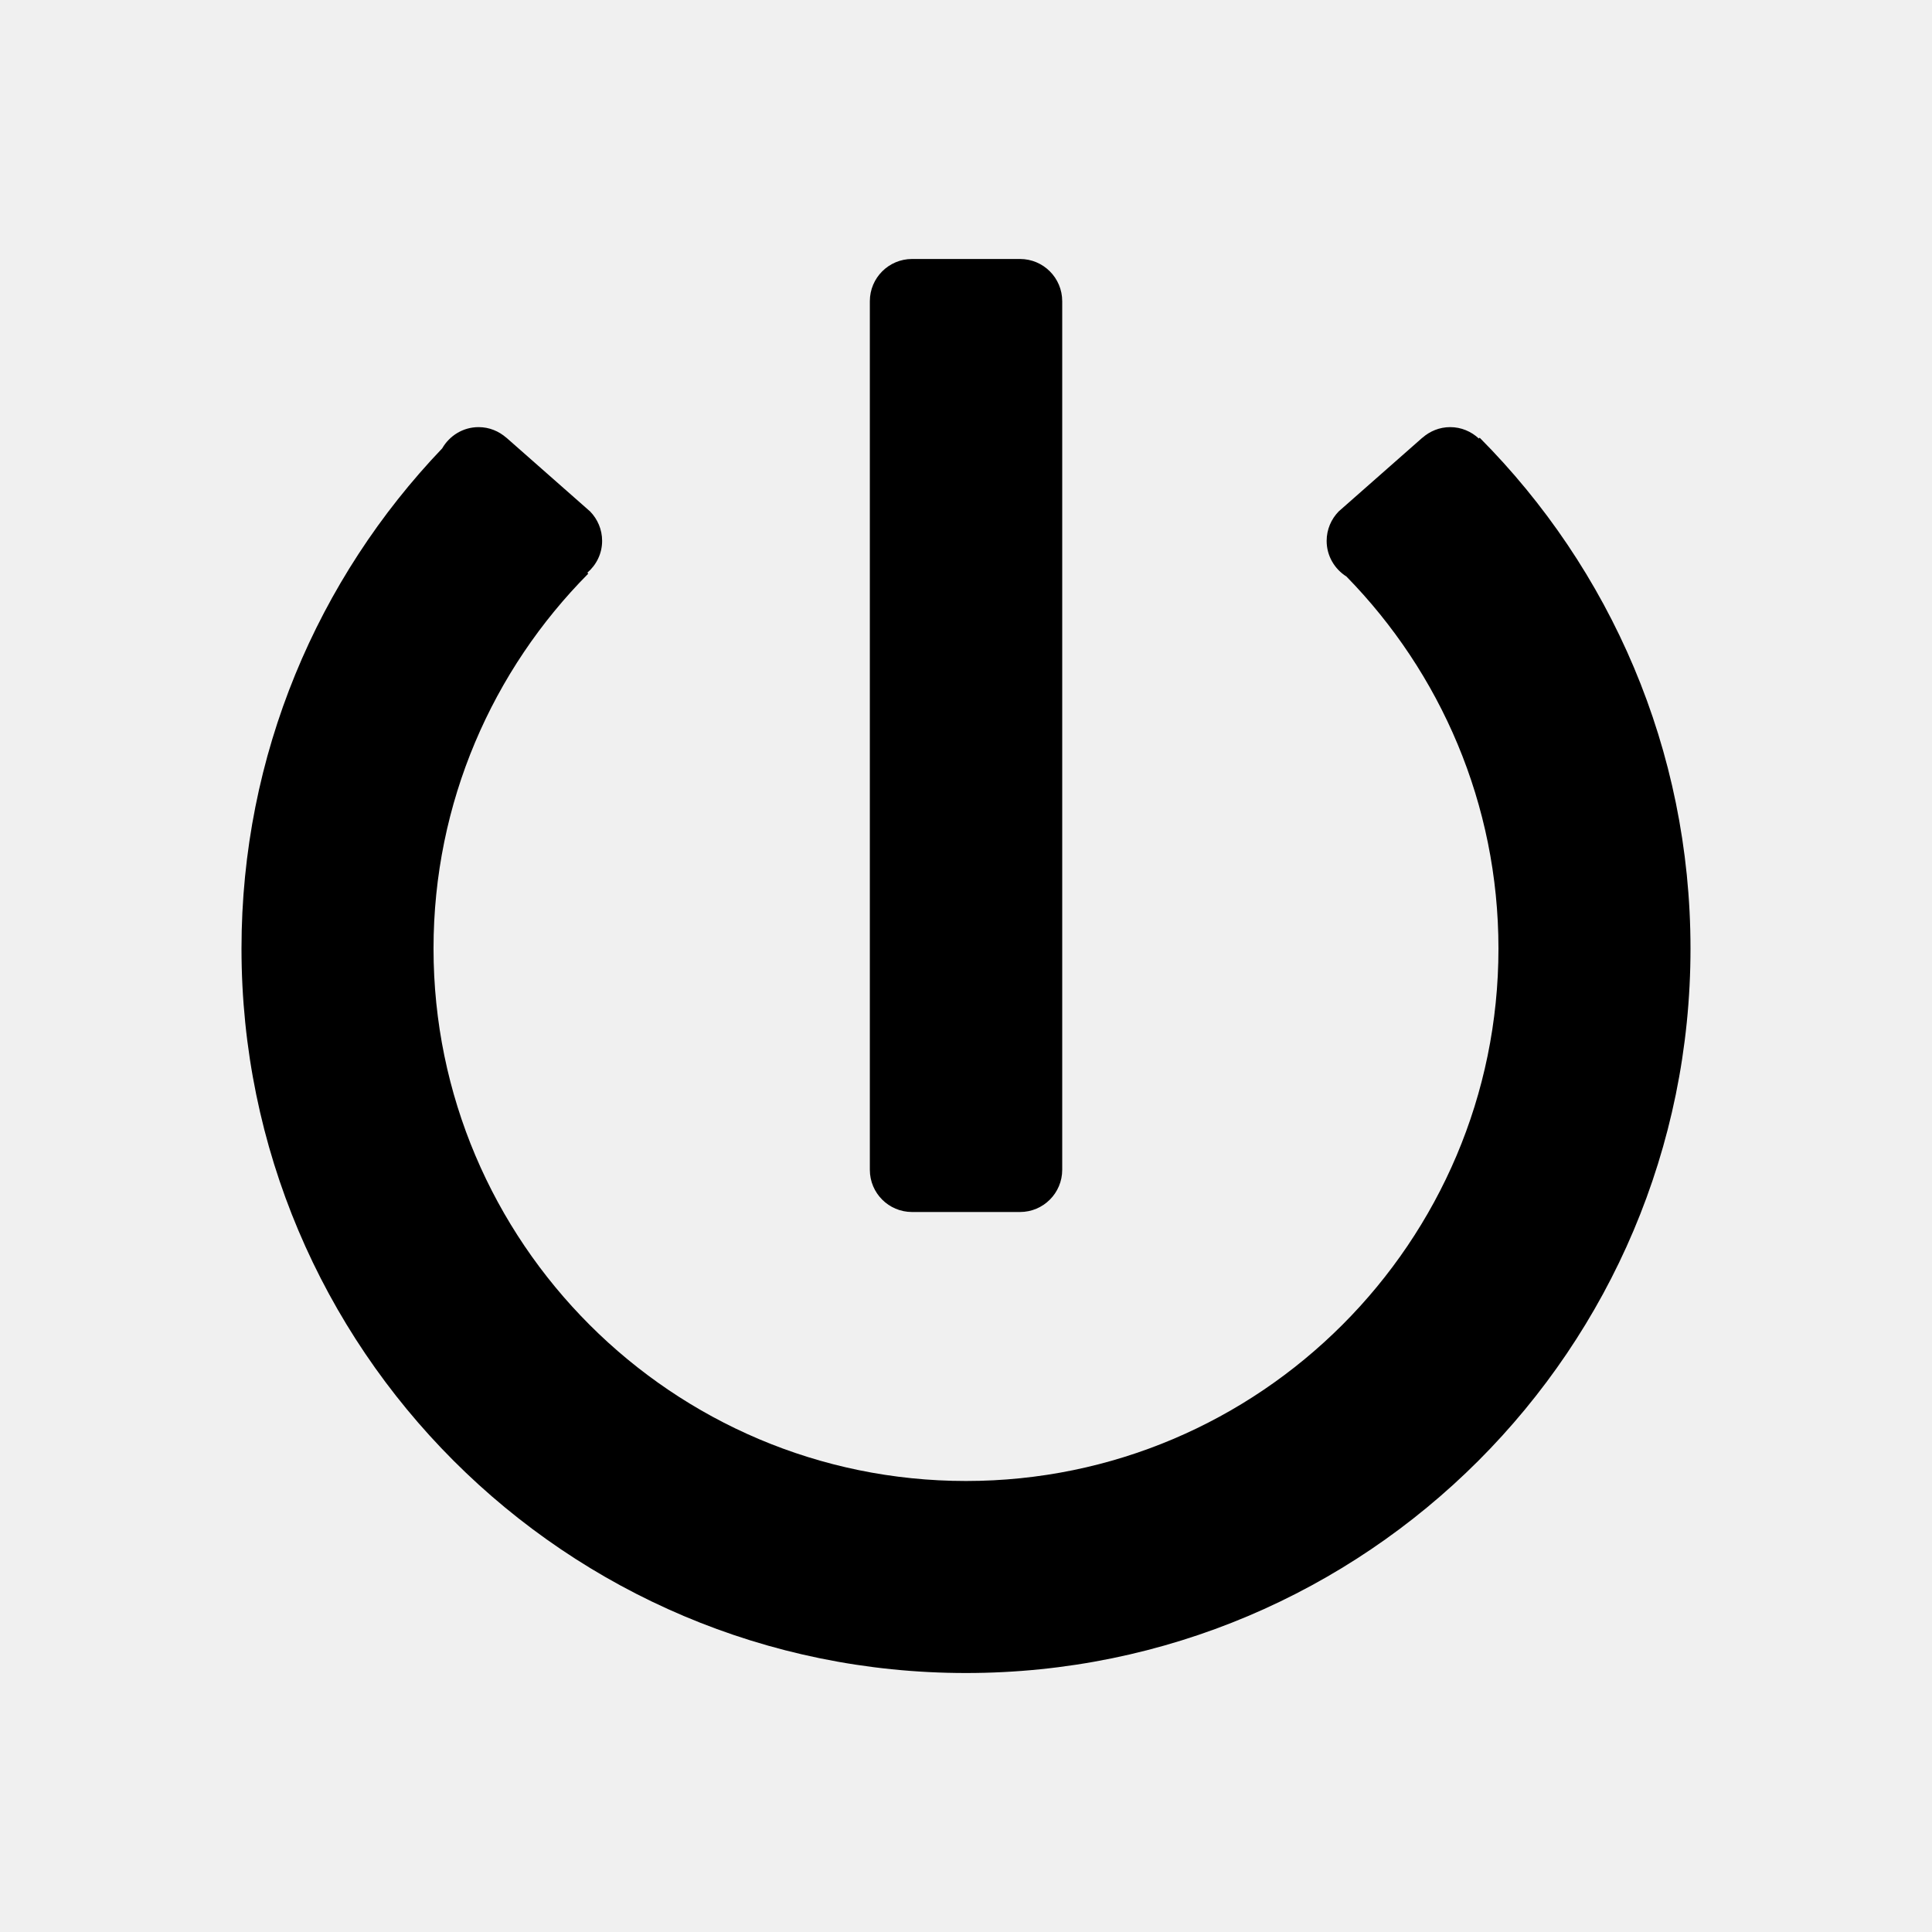
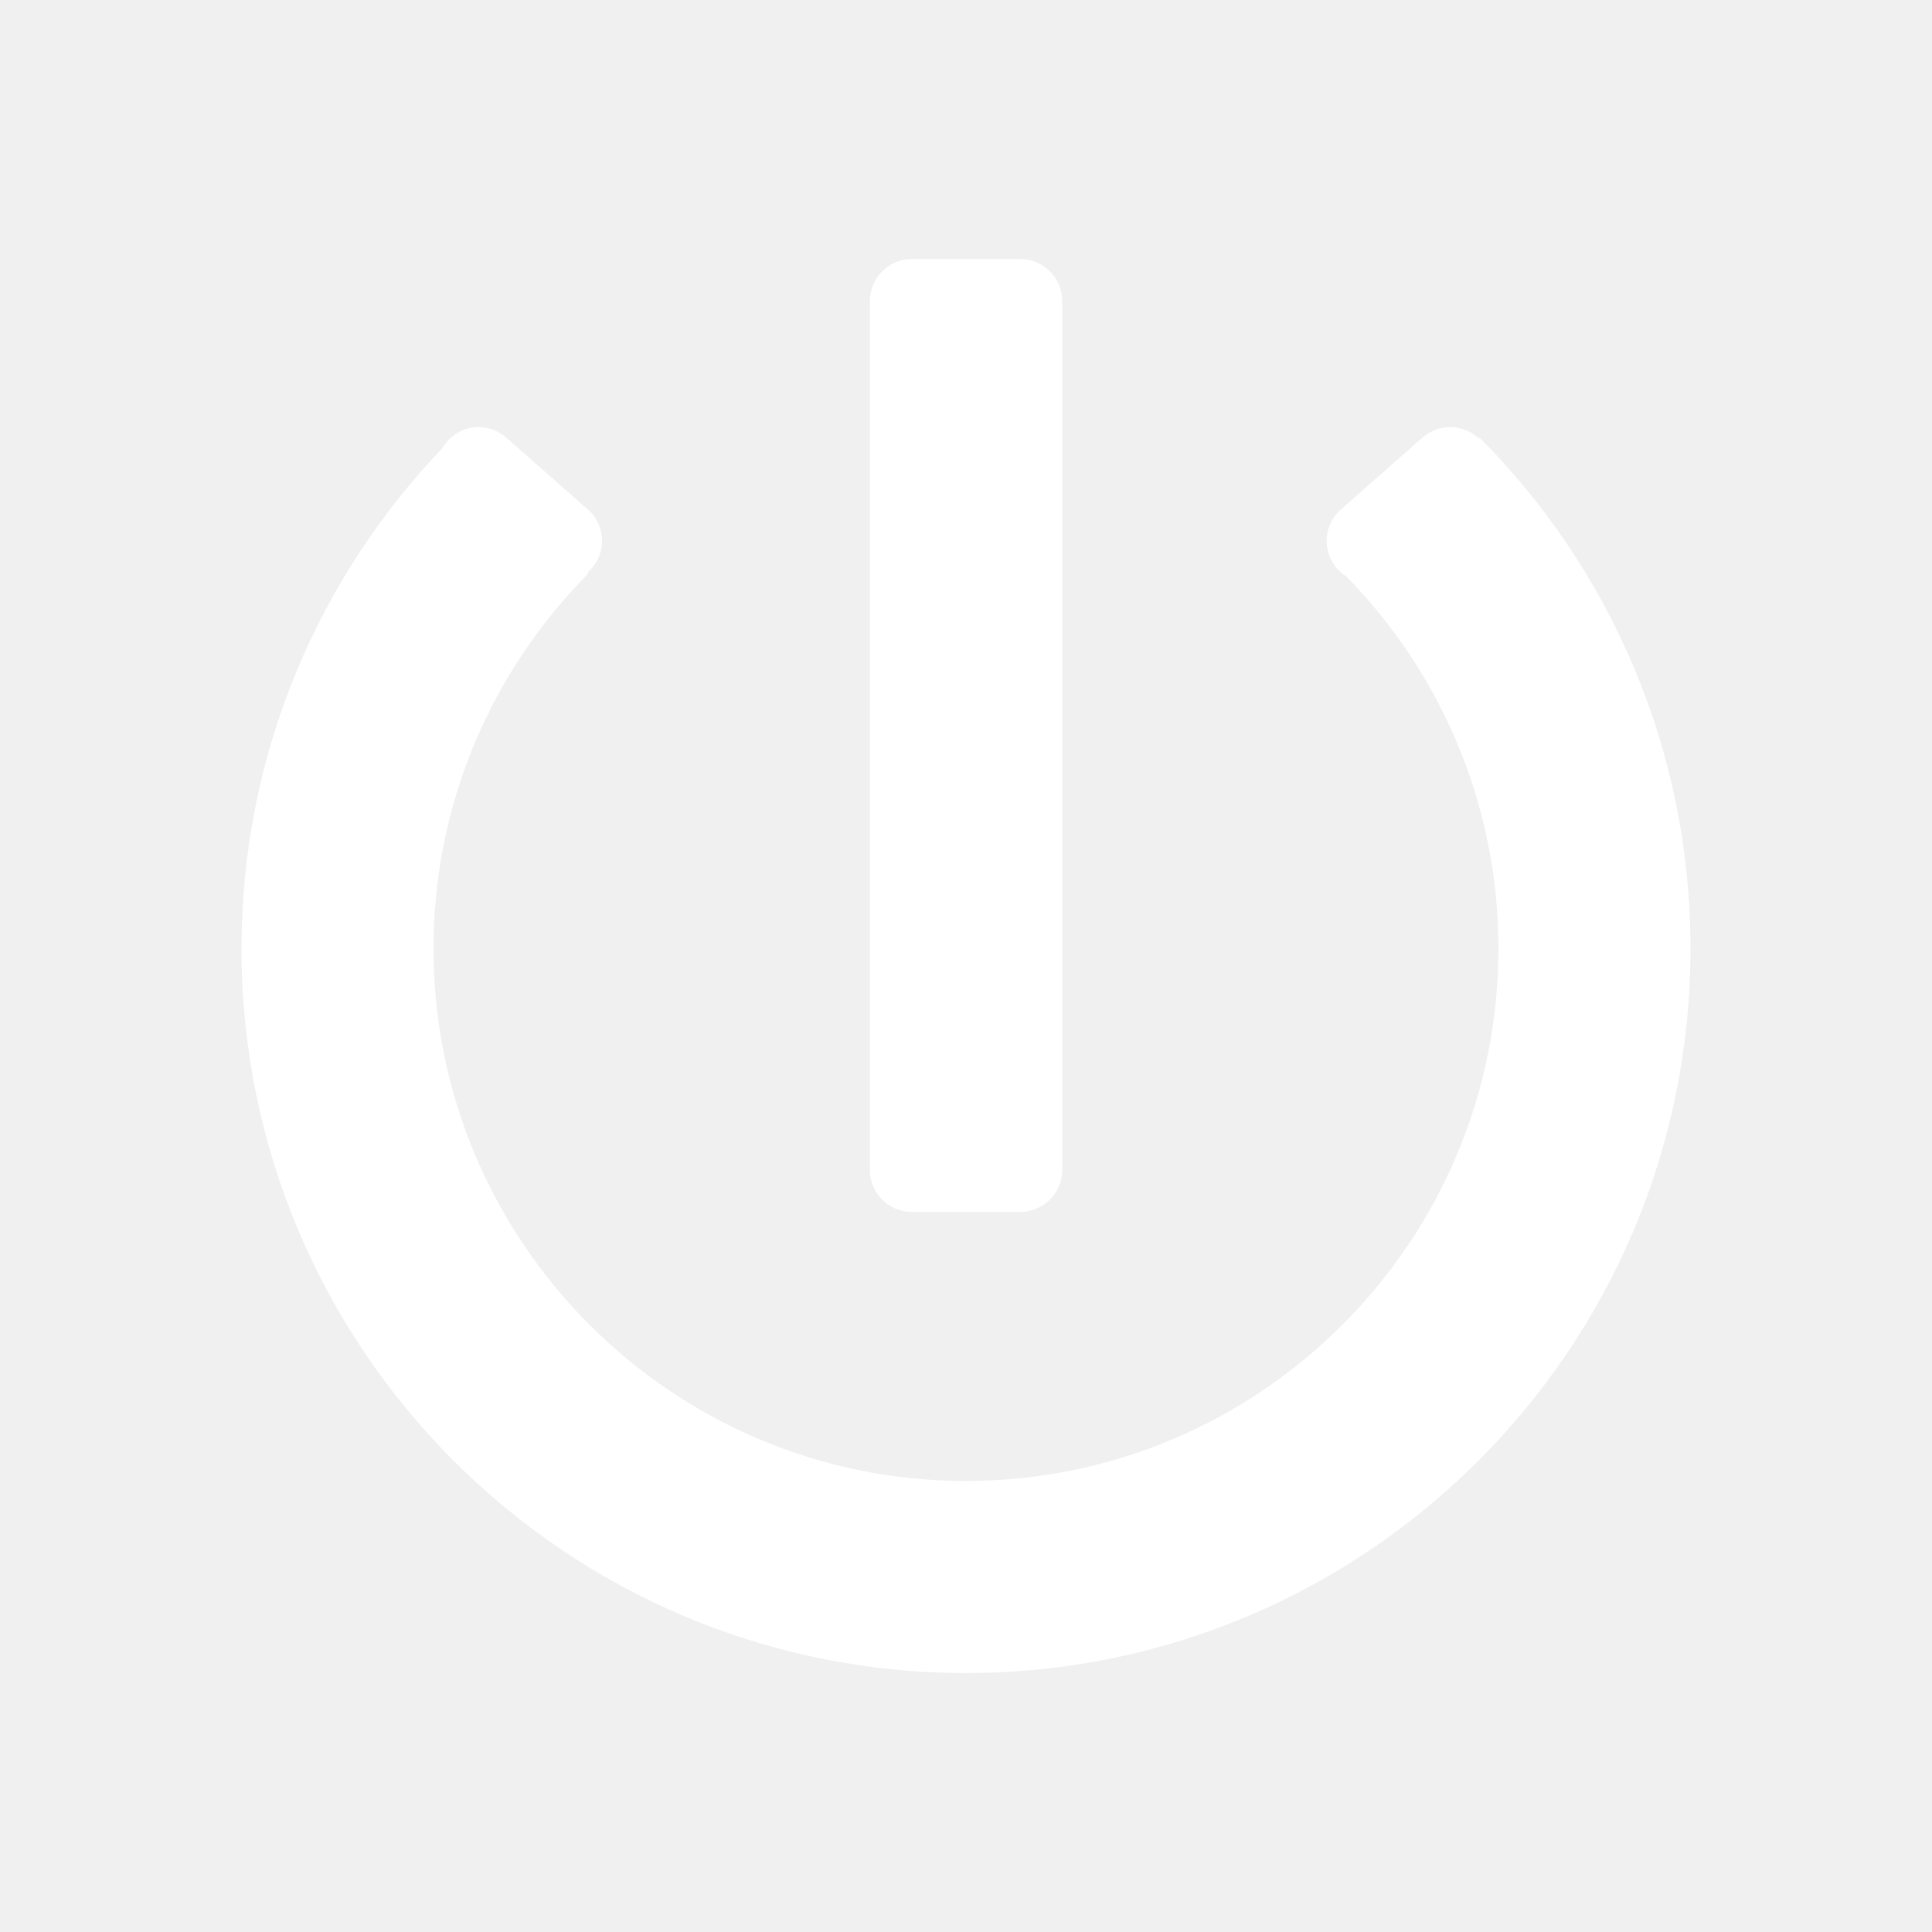
<svg xmlns="http://www.w3.org/2000/svg" version="1.1" id="Layer_1" x="0px" y="0px" width="100px" height="100px" viewBox="0 0 100 100" enable-background="new 0 0 100 100" xml:space="preserve">
  <g>
-     <path d="M76.587,22.655l-0.043,0.043c-0.39-0.363-0.909-0.59-1.484-0.59c-0.553,0-1.052,0.212-1.437,0.551l-0.001-0.004l-0.09,0.08   c-0.006,0.006-0.013,0.01-0.018,0.016l-4.123,3.632c-0.032,0.029-0.067,0.055-0.098,0.086l-0.008,0.006l0.001,0.001   c-0.382,0.394-0.619,0.928-0.619,1.52c0,0.778,0.411,1.457,1.024,1.844c4.863,4.973,7.869,11.77,7.869,19.257   c0,15.196-12.362,27.559-27.56,27.559c-15.199,0-27.561-12.362-27.561-27.559c0-7.561,3.062-14.42,8.01-19.406l-0.048-0.048   c0.464-0.4,0.765-0.986,0.765-1.647c0-0.591-0.237-1.126-0.619-1.52l0.001-0.001l-0.008-0.006   c-0.031-0.031-0.066-0.057-0.098-0.086l-4.123-3.632c-0.006-0.006-0.013-0.01-0.018-0.016l-0.09-0.08l-0.001,0.004   c-0.385-0.339-0.884-0.551-1.437-0.551c-0.809,0-1.508,0.445-1.885,1.1C16.458,29.94,12.5,39.054,12.5,49.097   c0,20.71,16.788,37.498,37.5,37.498c20.712,0,37.5-16.788,37.5-37.498C87.5,38.78,83.331,29.435,76.587,22.655z" />
-     <path d="M47.203,62.733L47.203,62.733l0.003,0h0.001h0.001h5.585v0c0.001,0,0.002,0,0.003,0c1.206,0,2.184-0.978,2.184-2.184l0,0h0   V15.594h-0.001c0,0,0.001-0.004,0.001-0.005c0-1.206-0.978-2.184-2.184-2.184c-0.001,0-0.002,0-0.003,0v0h-5.589v0   c-1.204,0.002-2.181,0.979-2.181,2.184c0,0.001,0.001,0.003,0.001,0.003l-0.001,0.002v44.955h0l0,0   C45.023,61.755,45.999,62.731,47.203,62.733z" />
+     <path fill="#FFFFFF" d="M76.587,22.655l-0.043,0.043c-0.39-0.363-0.909-0.59-1.483-0.59c-0.554,0-1.053,0.212-1.438,0.551   l-0.001-0.004l-0.09,0.08c-0.007,0.006-0.013,0.01-0.019,0.016l-4.123,3.632c-0.031,0.029-0.066,0.055-0.098,0.086l-0.008,0.006   l0.001,0.001c-0.382,0.394-0.619,0.928-0.619,1.52c0,0.778,0.411,1.457,1.024,1.844c4.863,4.973,7.869,11.77,7.869,19.257   c0,15.196-12.362,27.559-27.561,27.559c-15.199,0-27.561-12.362-27.561-27.559c0-7.561,3.062-14.42,8.01-19.406l-0.048-0.048   c0.464-0.4,0.765-0.986,0.765-1.647c0-0.591-0.237-1.126-0.619-1.52l0.001-0.001l-0.008-0.006   c-0.031-0.031-0.066-0.057-0.098-0.086l-4.123-3.632c-0.006-0.006-0.013-0.01-0.018-0.016l-0.09-0.08l-0.001,0.004   c-0.385-0.339-0.884-0.551-1.437-0.551c-0.809,0-1.508,0.445-1.885,1.1C16.458,29.94,12.5,39.054,12.5,49.097   c0,20.709,16.788,37.498,37.5,37.498s37.5-16.788,37.5-37.498C87.5,38.78,83.331,29.435,76.587,22.655z" />
+     <path fill="#FFFFFF" d="M47.203,62.732L47.203,62.732h0.003h0.001h0.001h5.585l0,0c0.001,0,0.002,0,0.003,0   c1.206,0,2.185-0.978,2.185-2.184l0,0l0,0V15.594h-0.002c0,0,0.002-0.004,0.002-0.005c0-1.206-0.979-2.184-2.185-2.184   c-0.001,0-0.002,0-0.003,0l0,0h-5.589l0,0c-1.204,0.002-2.181,0.979-2.181,2.184c0,0.001,0.001,0.003,0.001,0.003l-0.001,0.002   v44.955l0,0l0,0C45.023,61.755,45.999,62.73,47.203,62.732z" />
  </g>
</svg>
